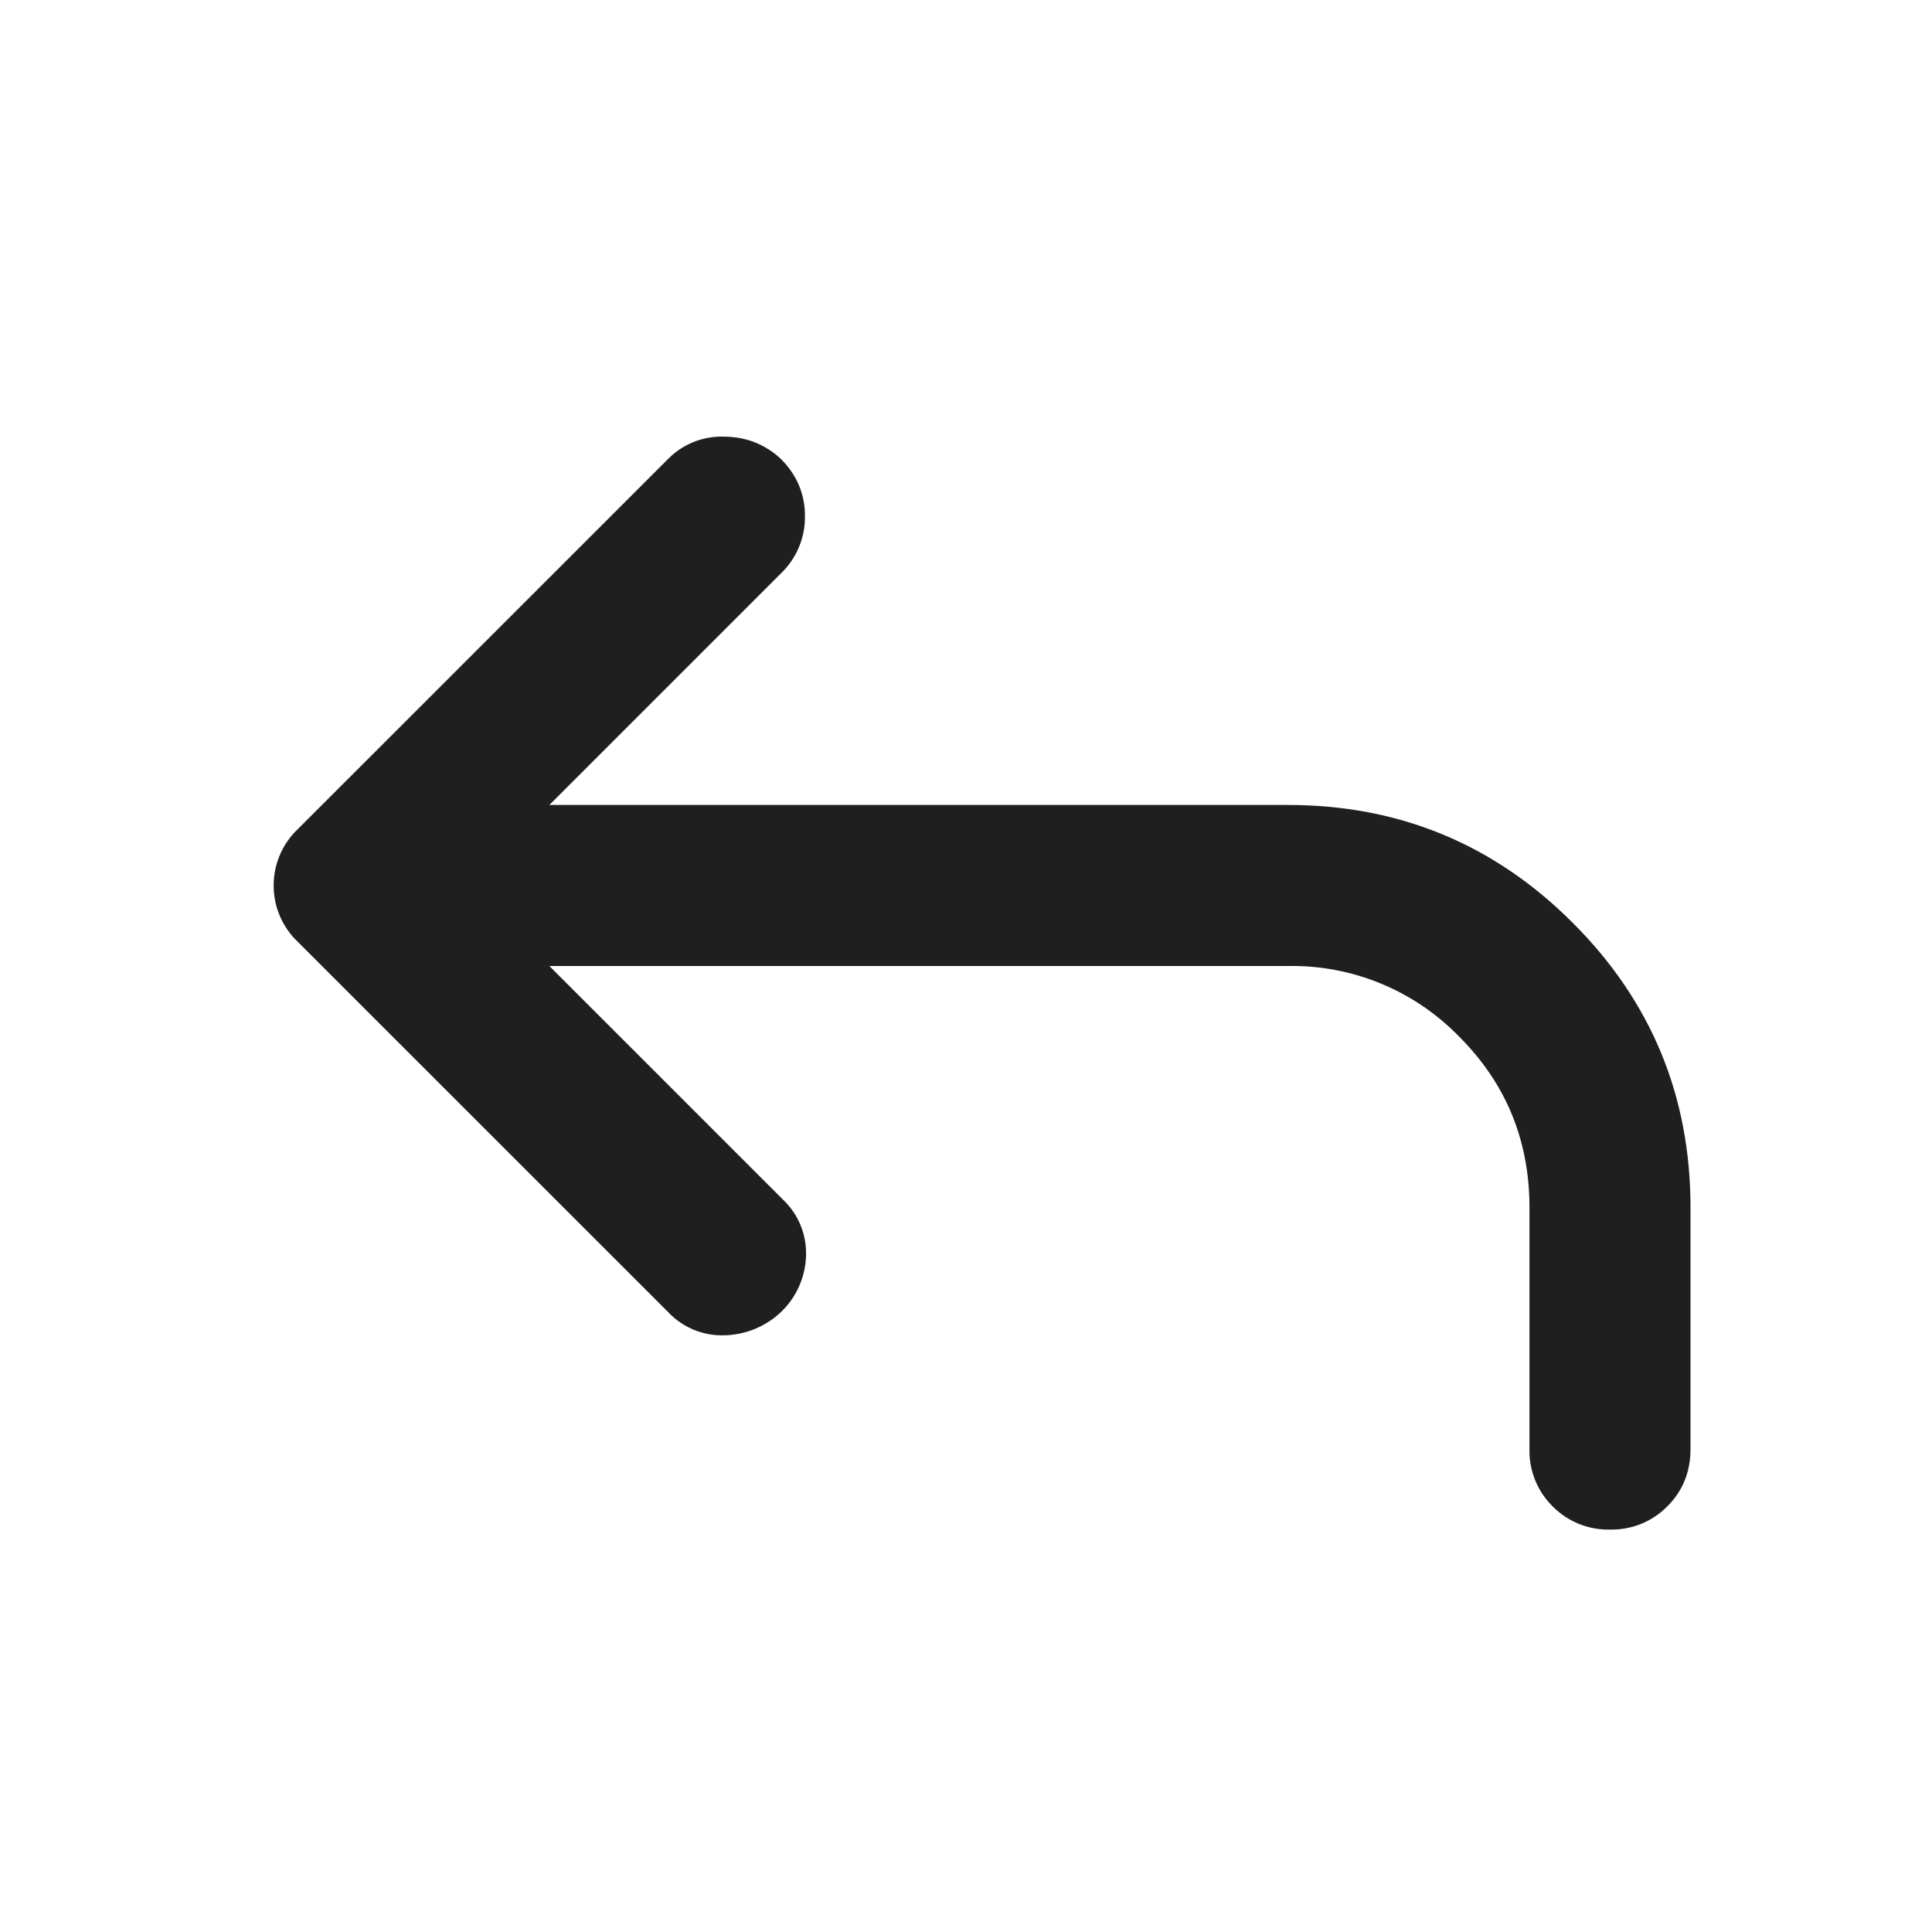
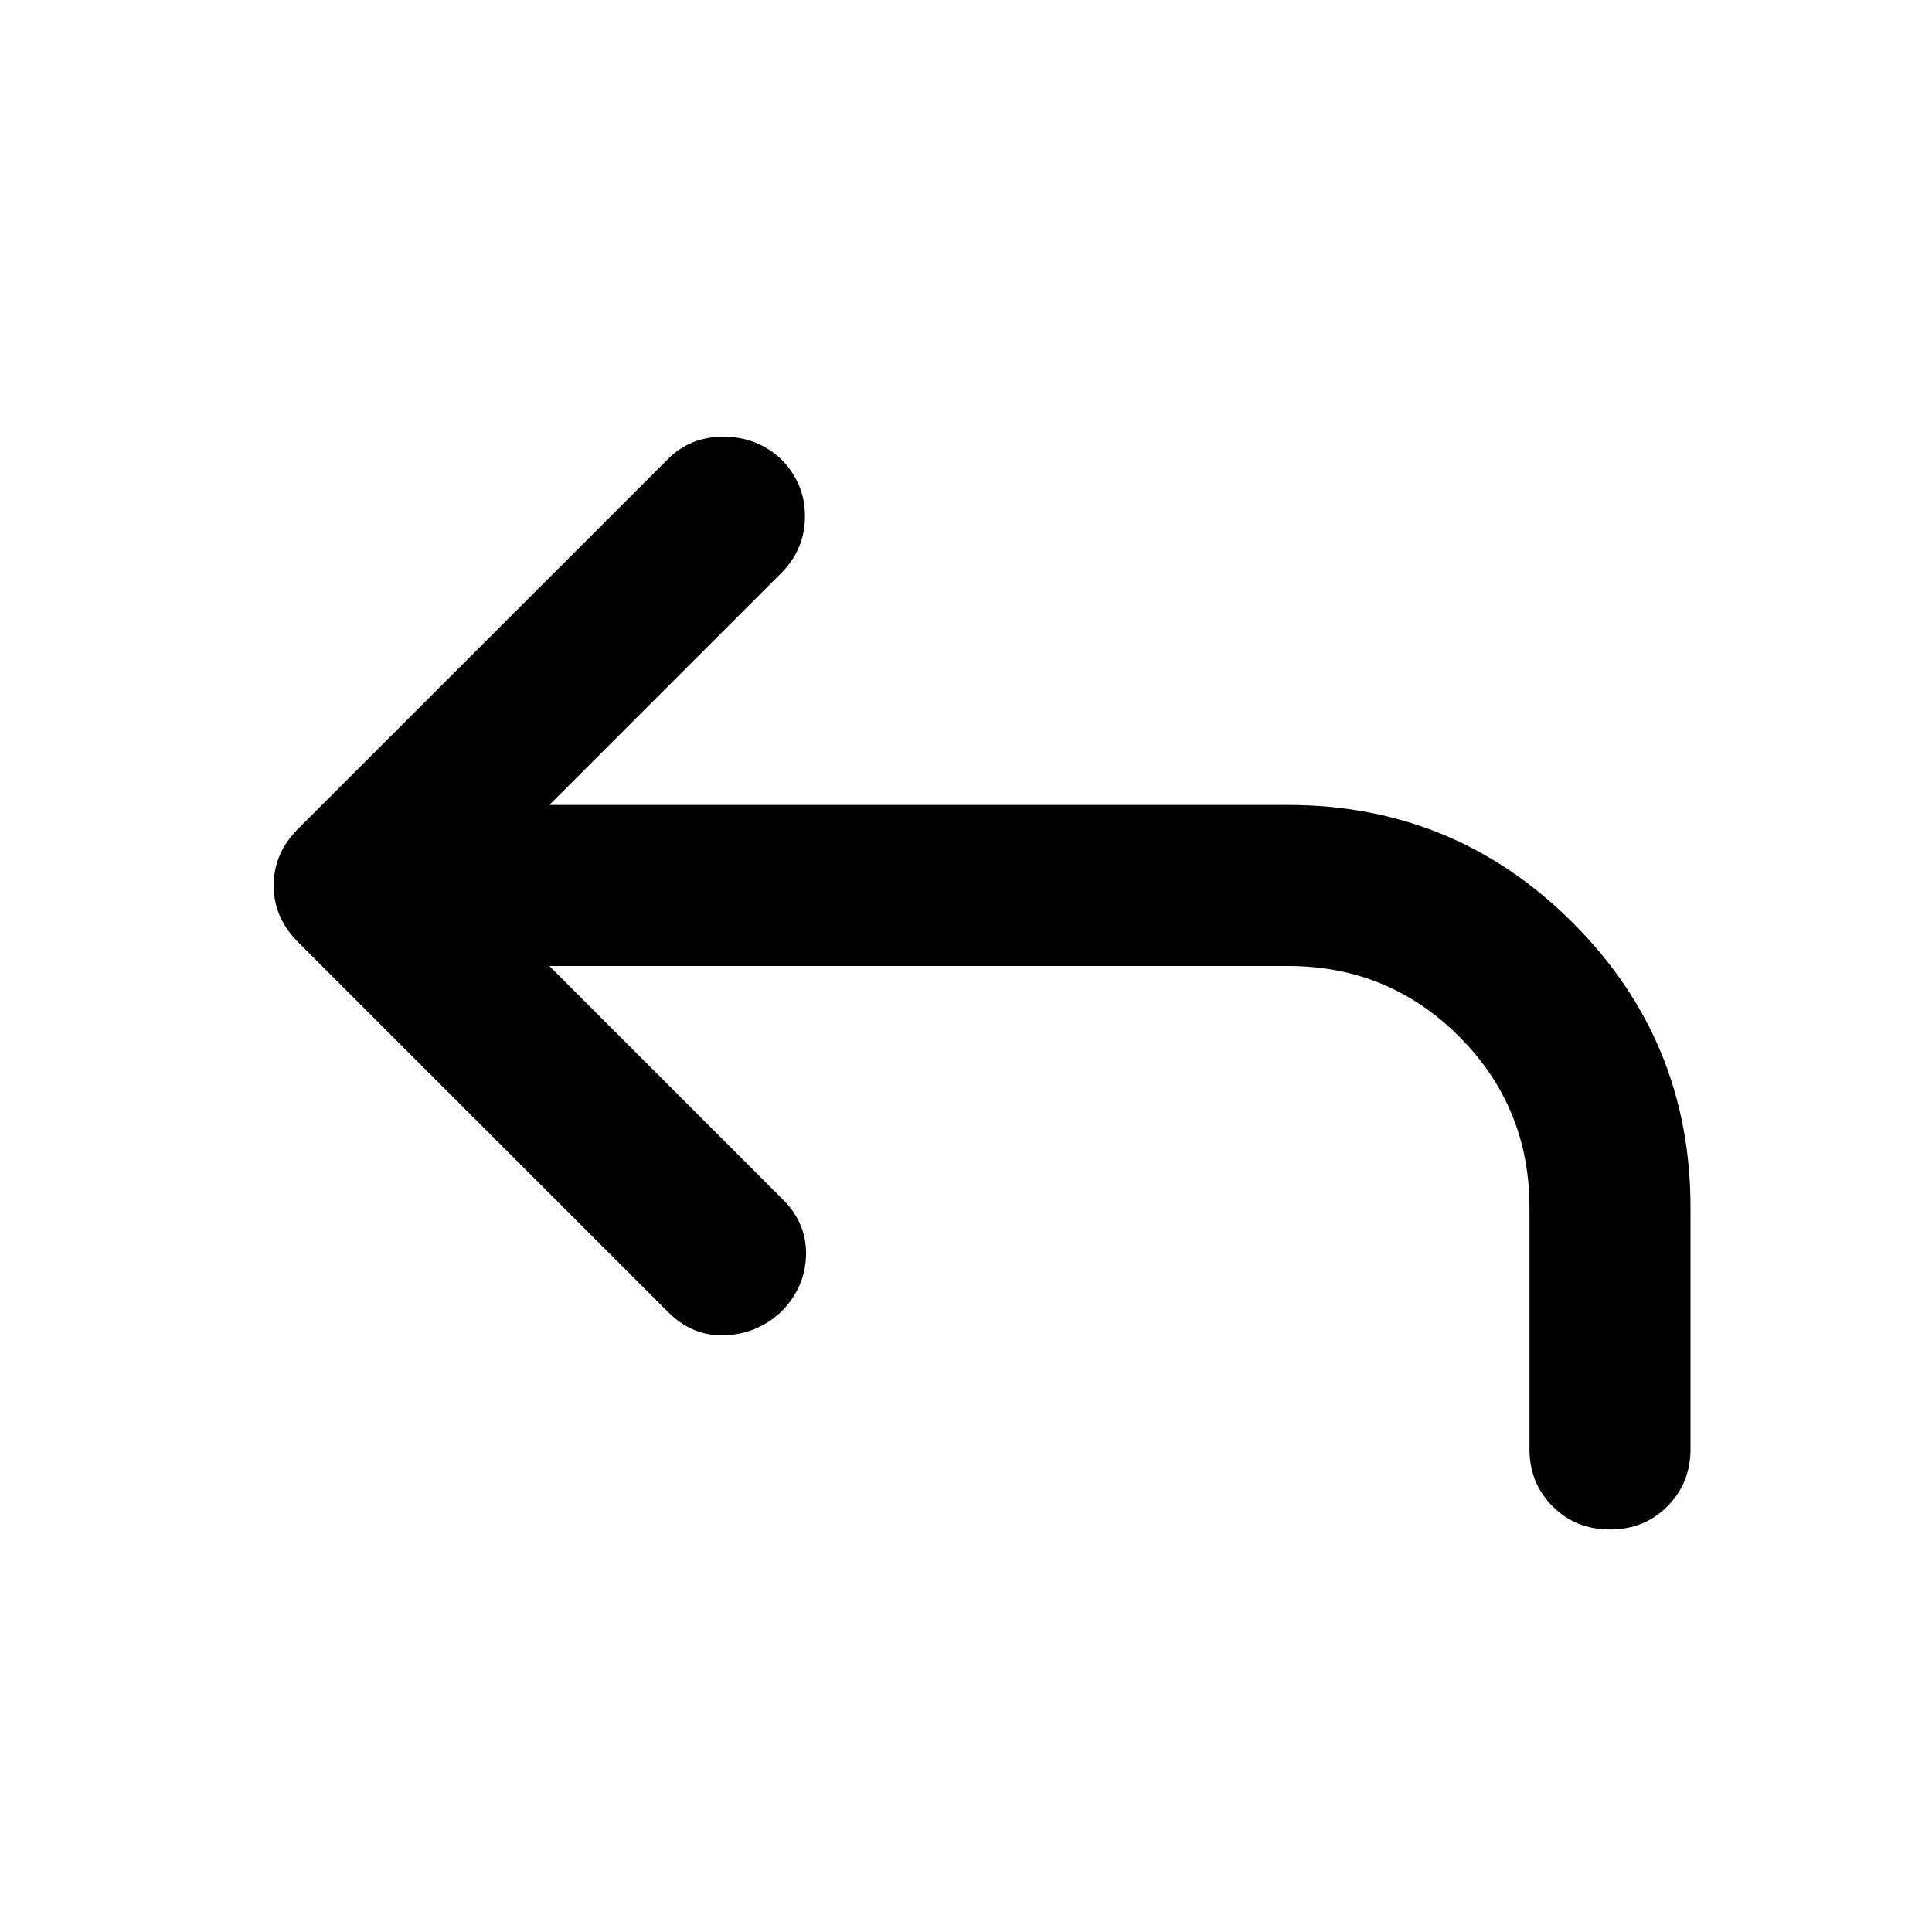
- <svg xmlns="http://www.w3.org/2000/svg" width="20" height="20" fill="none" viewBox="0 0 20 20">
-   <path fill="#201F1F" d="m5.687 10 2.417 2.417a.764.764 0 0 1 .24.583.839.839 0 0 1-.26.583.879.879 0 0 1-.584.24.763.763 0 0 1-.583-.24L3.083 9.75a.8.8 0 0 1-.25-.583.8.8 0 0 1 .25-.584L6.917 4.75a.777.777 0 0 1 .572-.23c.23 0 .428.077.594.23.167.167.25.365.25.594a.807.807 0 0 1-.25.593L5.687 8.333h7.646c1.153 0 2.136.407 2.948 1.22.813.812 1.219 1.794 1.219 2.947V15c0 .236-.08.434-.24.594a.806.806 0 0 1-.593.24.806.806 0 0 1-.594-.24.806.806 0 0 1-.24-.594v-2.5c0-.694-.243-1.285-.729-1.77a2.41 2.41 0 0 0-1.77-.73H5.686Z" />
+ <svg xmlns="http://www.w3.org/2000/svg" viewBox="0 0 20 20" fill="none">
+   <path d="M5.687 10L8.104 12.417C8.271 12.583 8.351 12.778 8.344 13C8.337 13.222 8.25 13.417 8.083 13.583C7.917 13.736 7.722 13.816 7.5 13.823C7.278 13.83 7.083 13.75 6.917 13.583L3.083 9.75C2.917 9.583 2.833 9.389 2.833 9.167C2.833 8.944 2.917 8.75 3.083 8.583L6.917 4.75C7.069 4.597 7.26 4.521 7.489 4.521C7.719 4.521 7.917 4.597 8.083 4.75C8.25 4.917 8.333 5.115 8.333 5.344C8.333 5.573 8.25 5.771 8.083 5.937L5.687 8.333H13.333C14.486 8.333 15.469 8.74 16.281 9.552C17.094 10.365 17.5 11.347 17.5 12.5V15C17.5 15.236 17.42 15.434 17.26 15.594C17.101 15.754 16.903 15.833 16.667 15.833C16.43 15.833 16.233 15.754 16.073 15.594C15.913 15.434 15.833 15.236 15.833 15V12.5C15.833 11.806 15.59 11.215 15.104 10.729C14.618 10.243 14.028 10 13.333 10H5.687Z" fill="currentColor" />
</svg>
